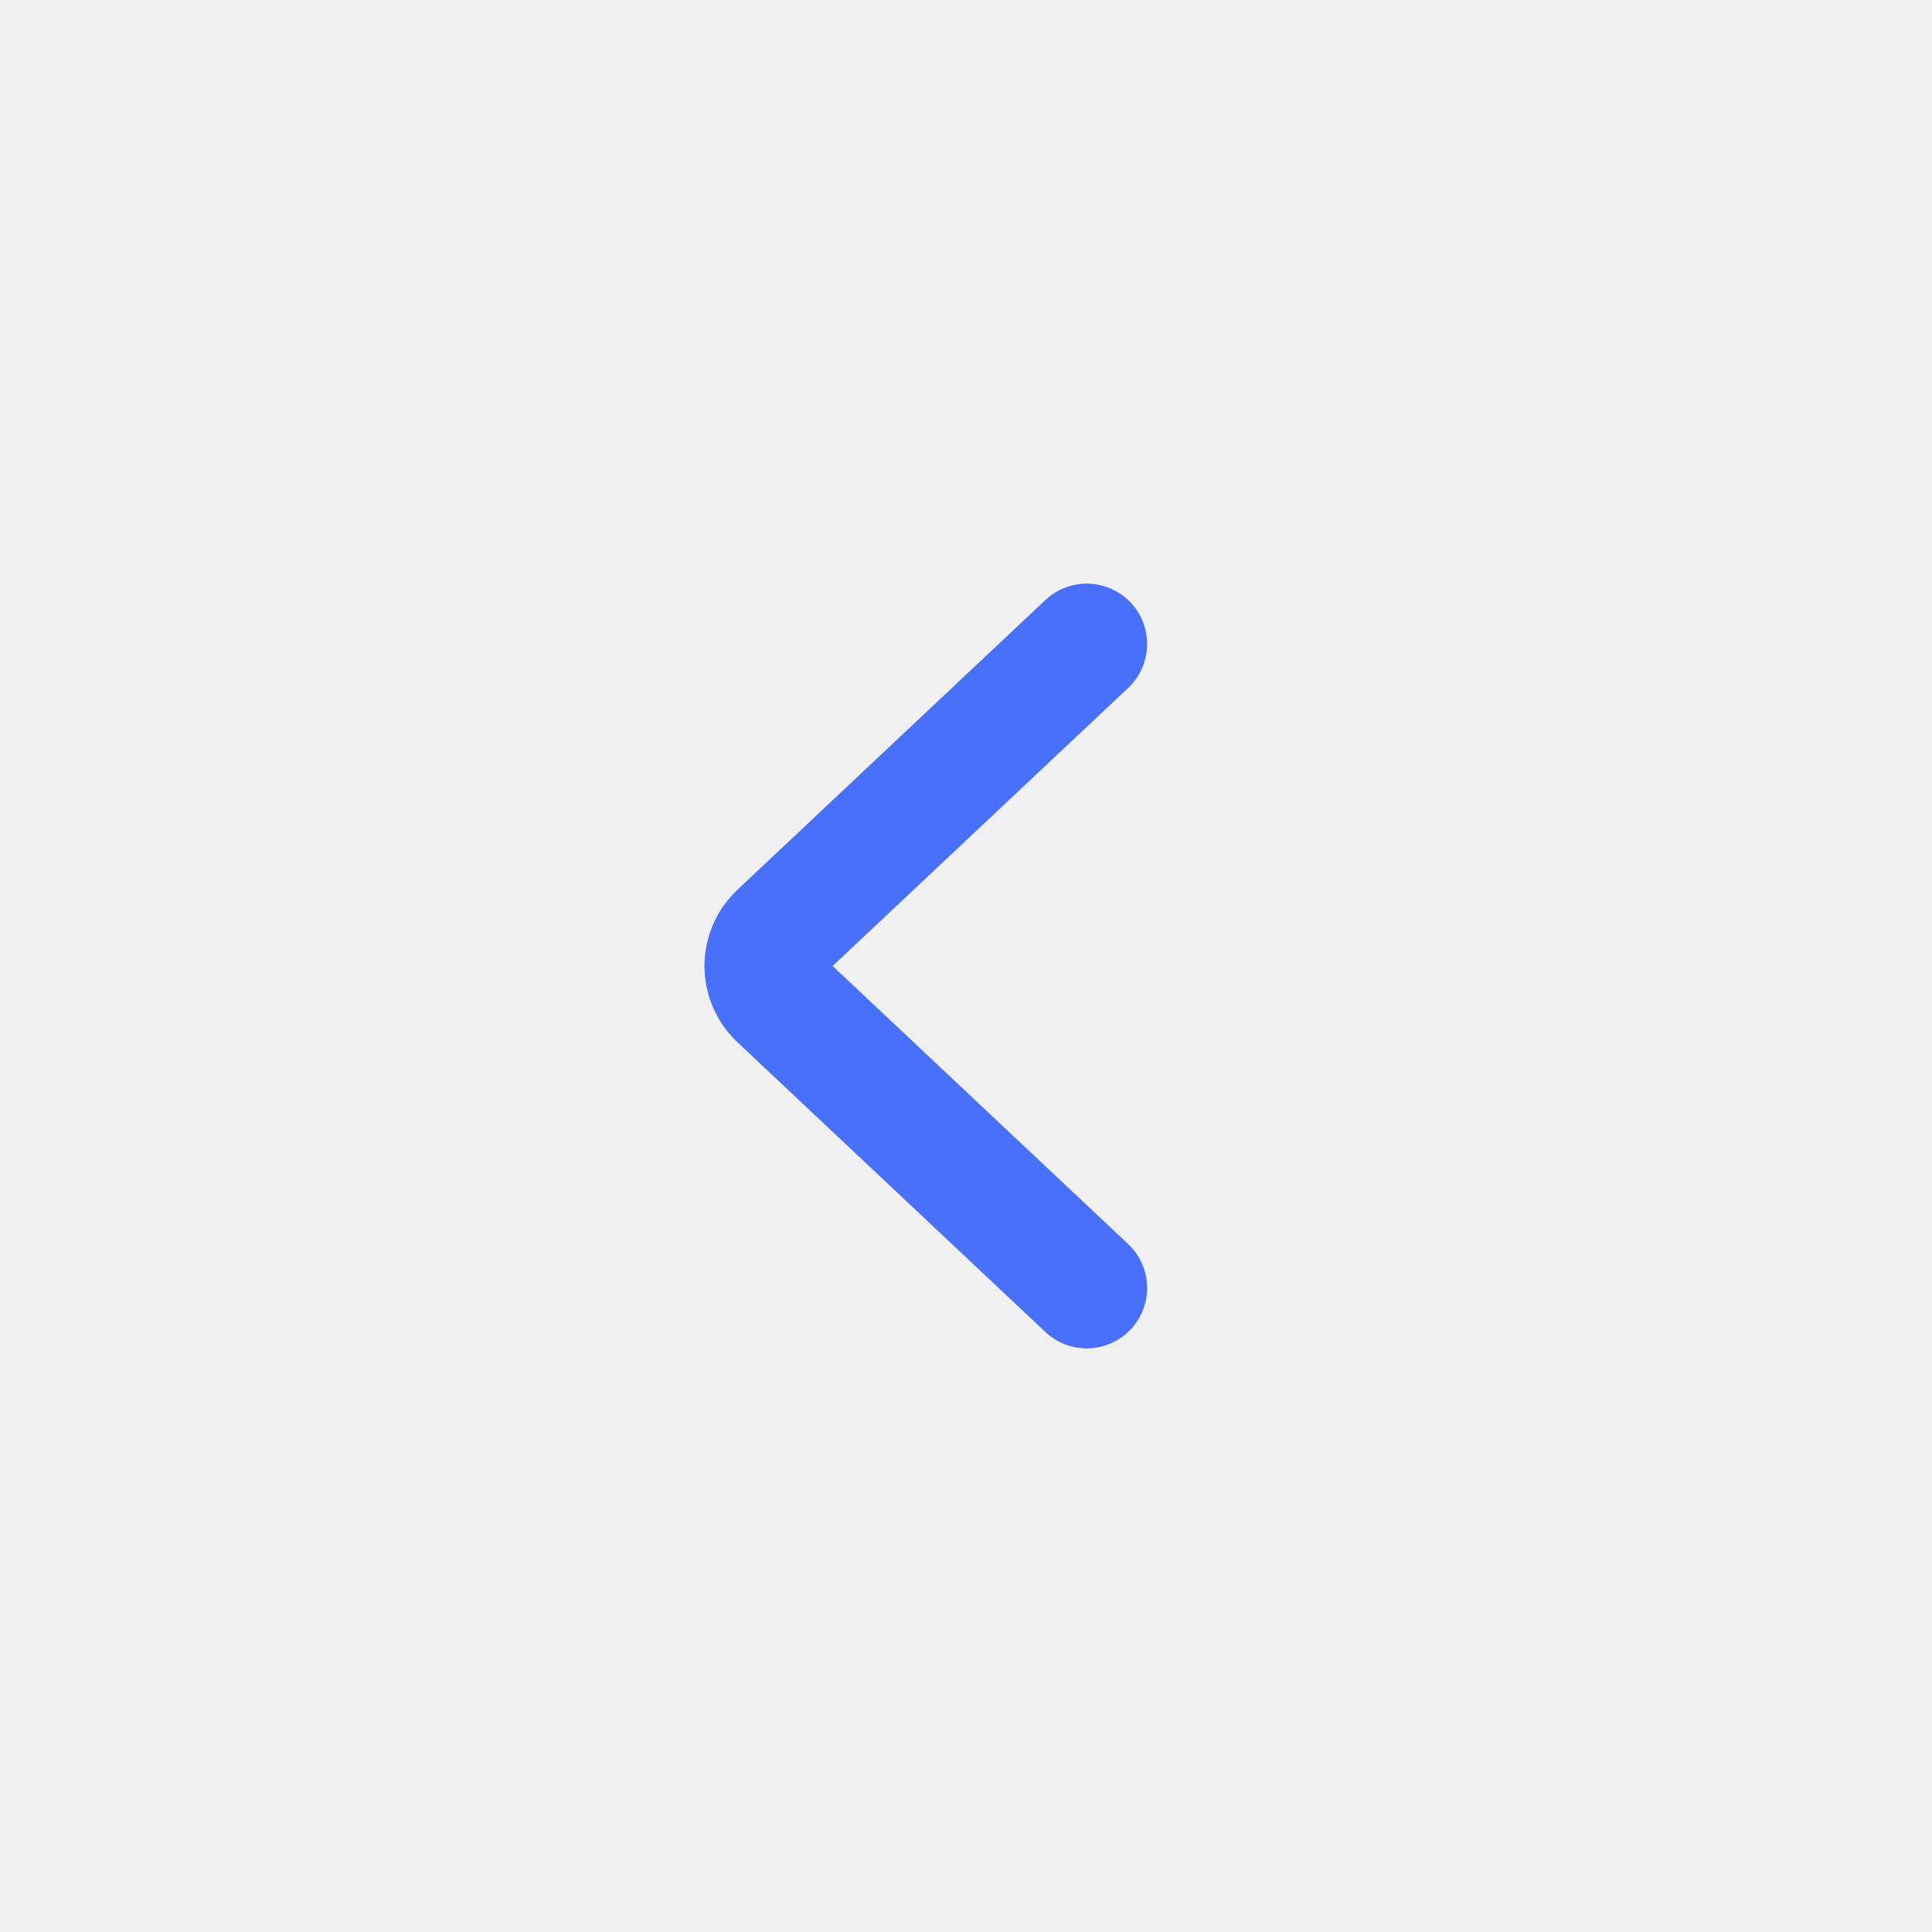
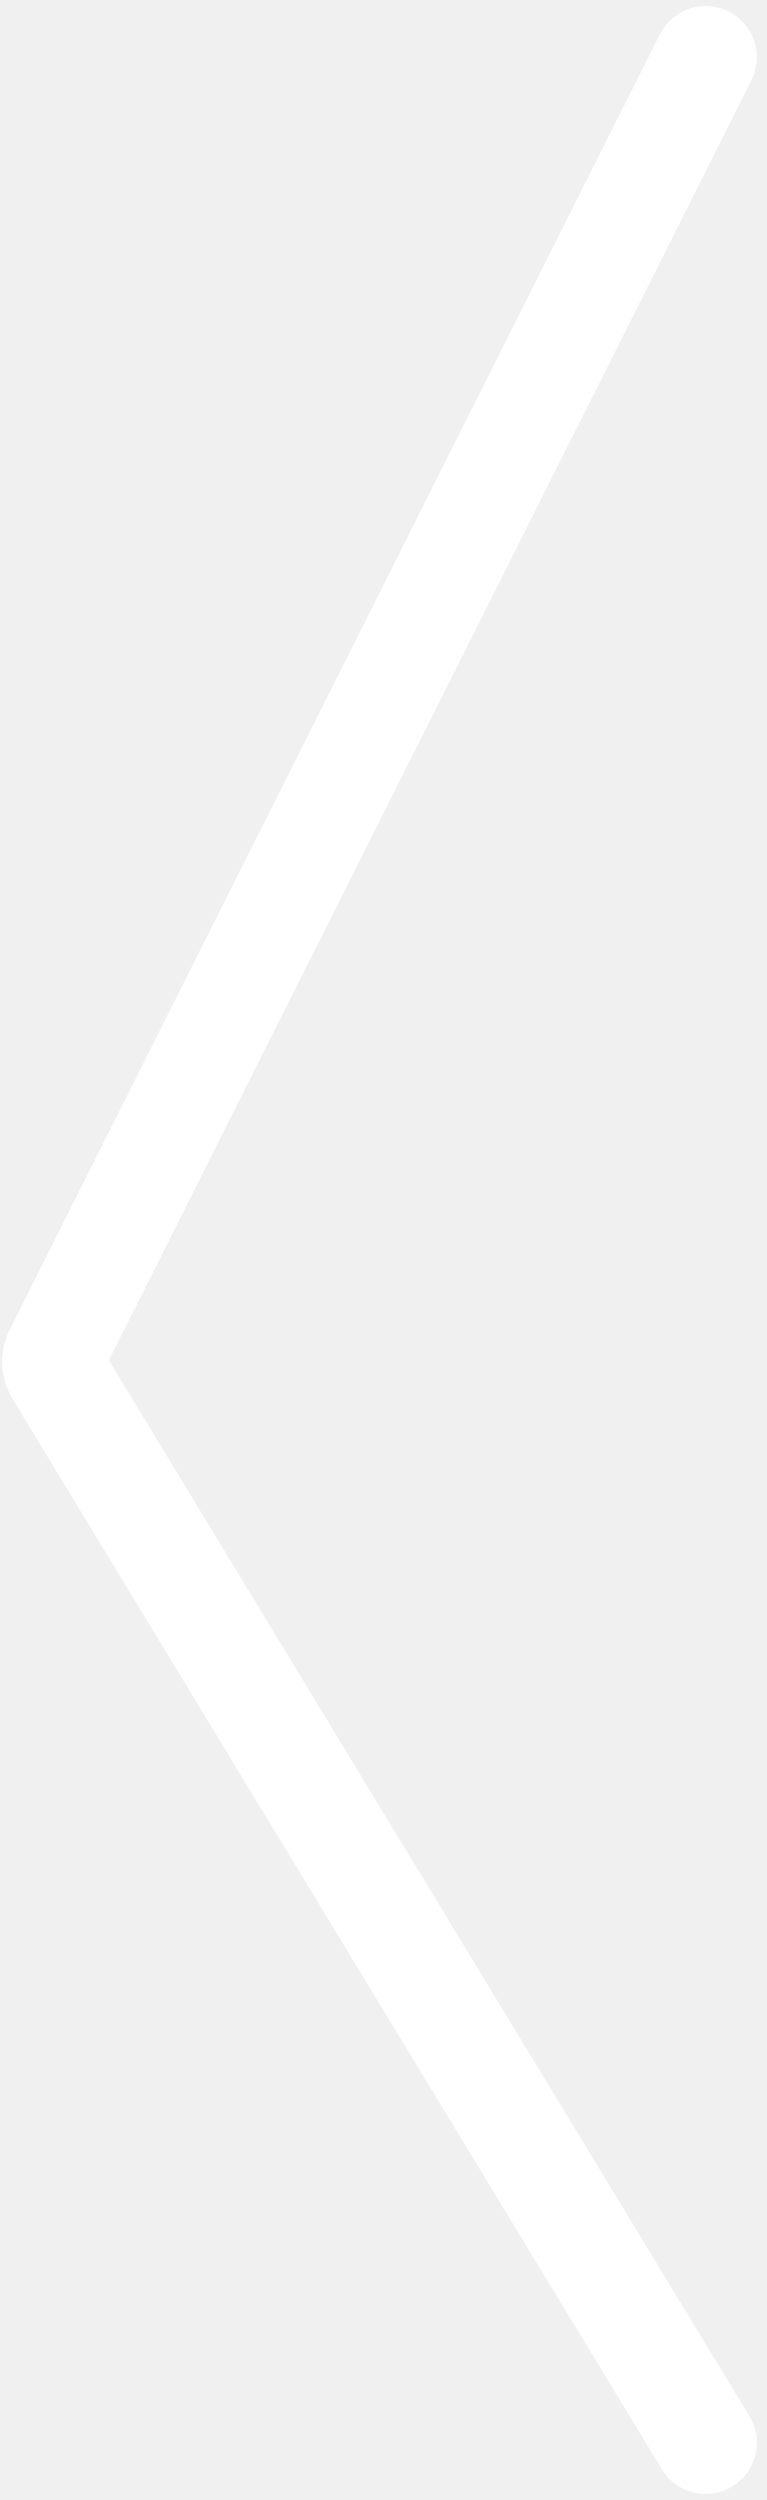
- <svg xmlns="http://www.w3.org/2000/svg" width="24" height="24" viewBox="0 0 24 24" fill="none">
-   <path d="M13.5 16L9.678 12.404C9.441 12.181 9.441 11.819 9.678 11.596L13.5 8" stroke="#4970FB" stroke-width="1.5" stroke-linecap="round" />
+ <svg xmlns="http://www.w3.org/2000/svg" width="38" height="124" viewBox="0 0 38 124" fill="none">
+   <path d="M35 2.84L2.752 67.084C2.595 67.396 2.61 67.767 2.791 68.066L35 121.16" stroke="white" stroke-width="5.078" stroke-linecap="round" />
</svg>
